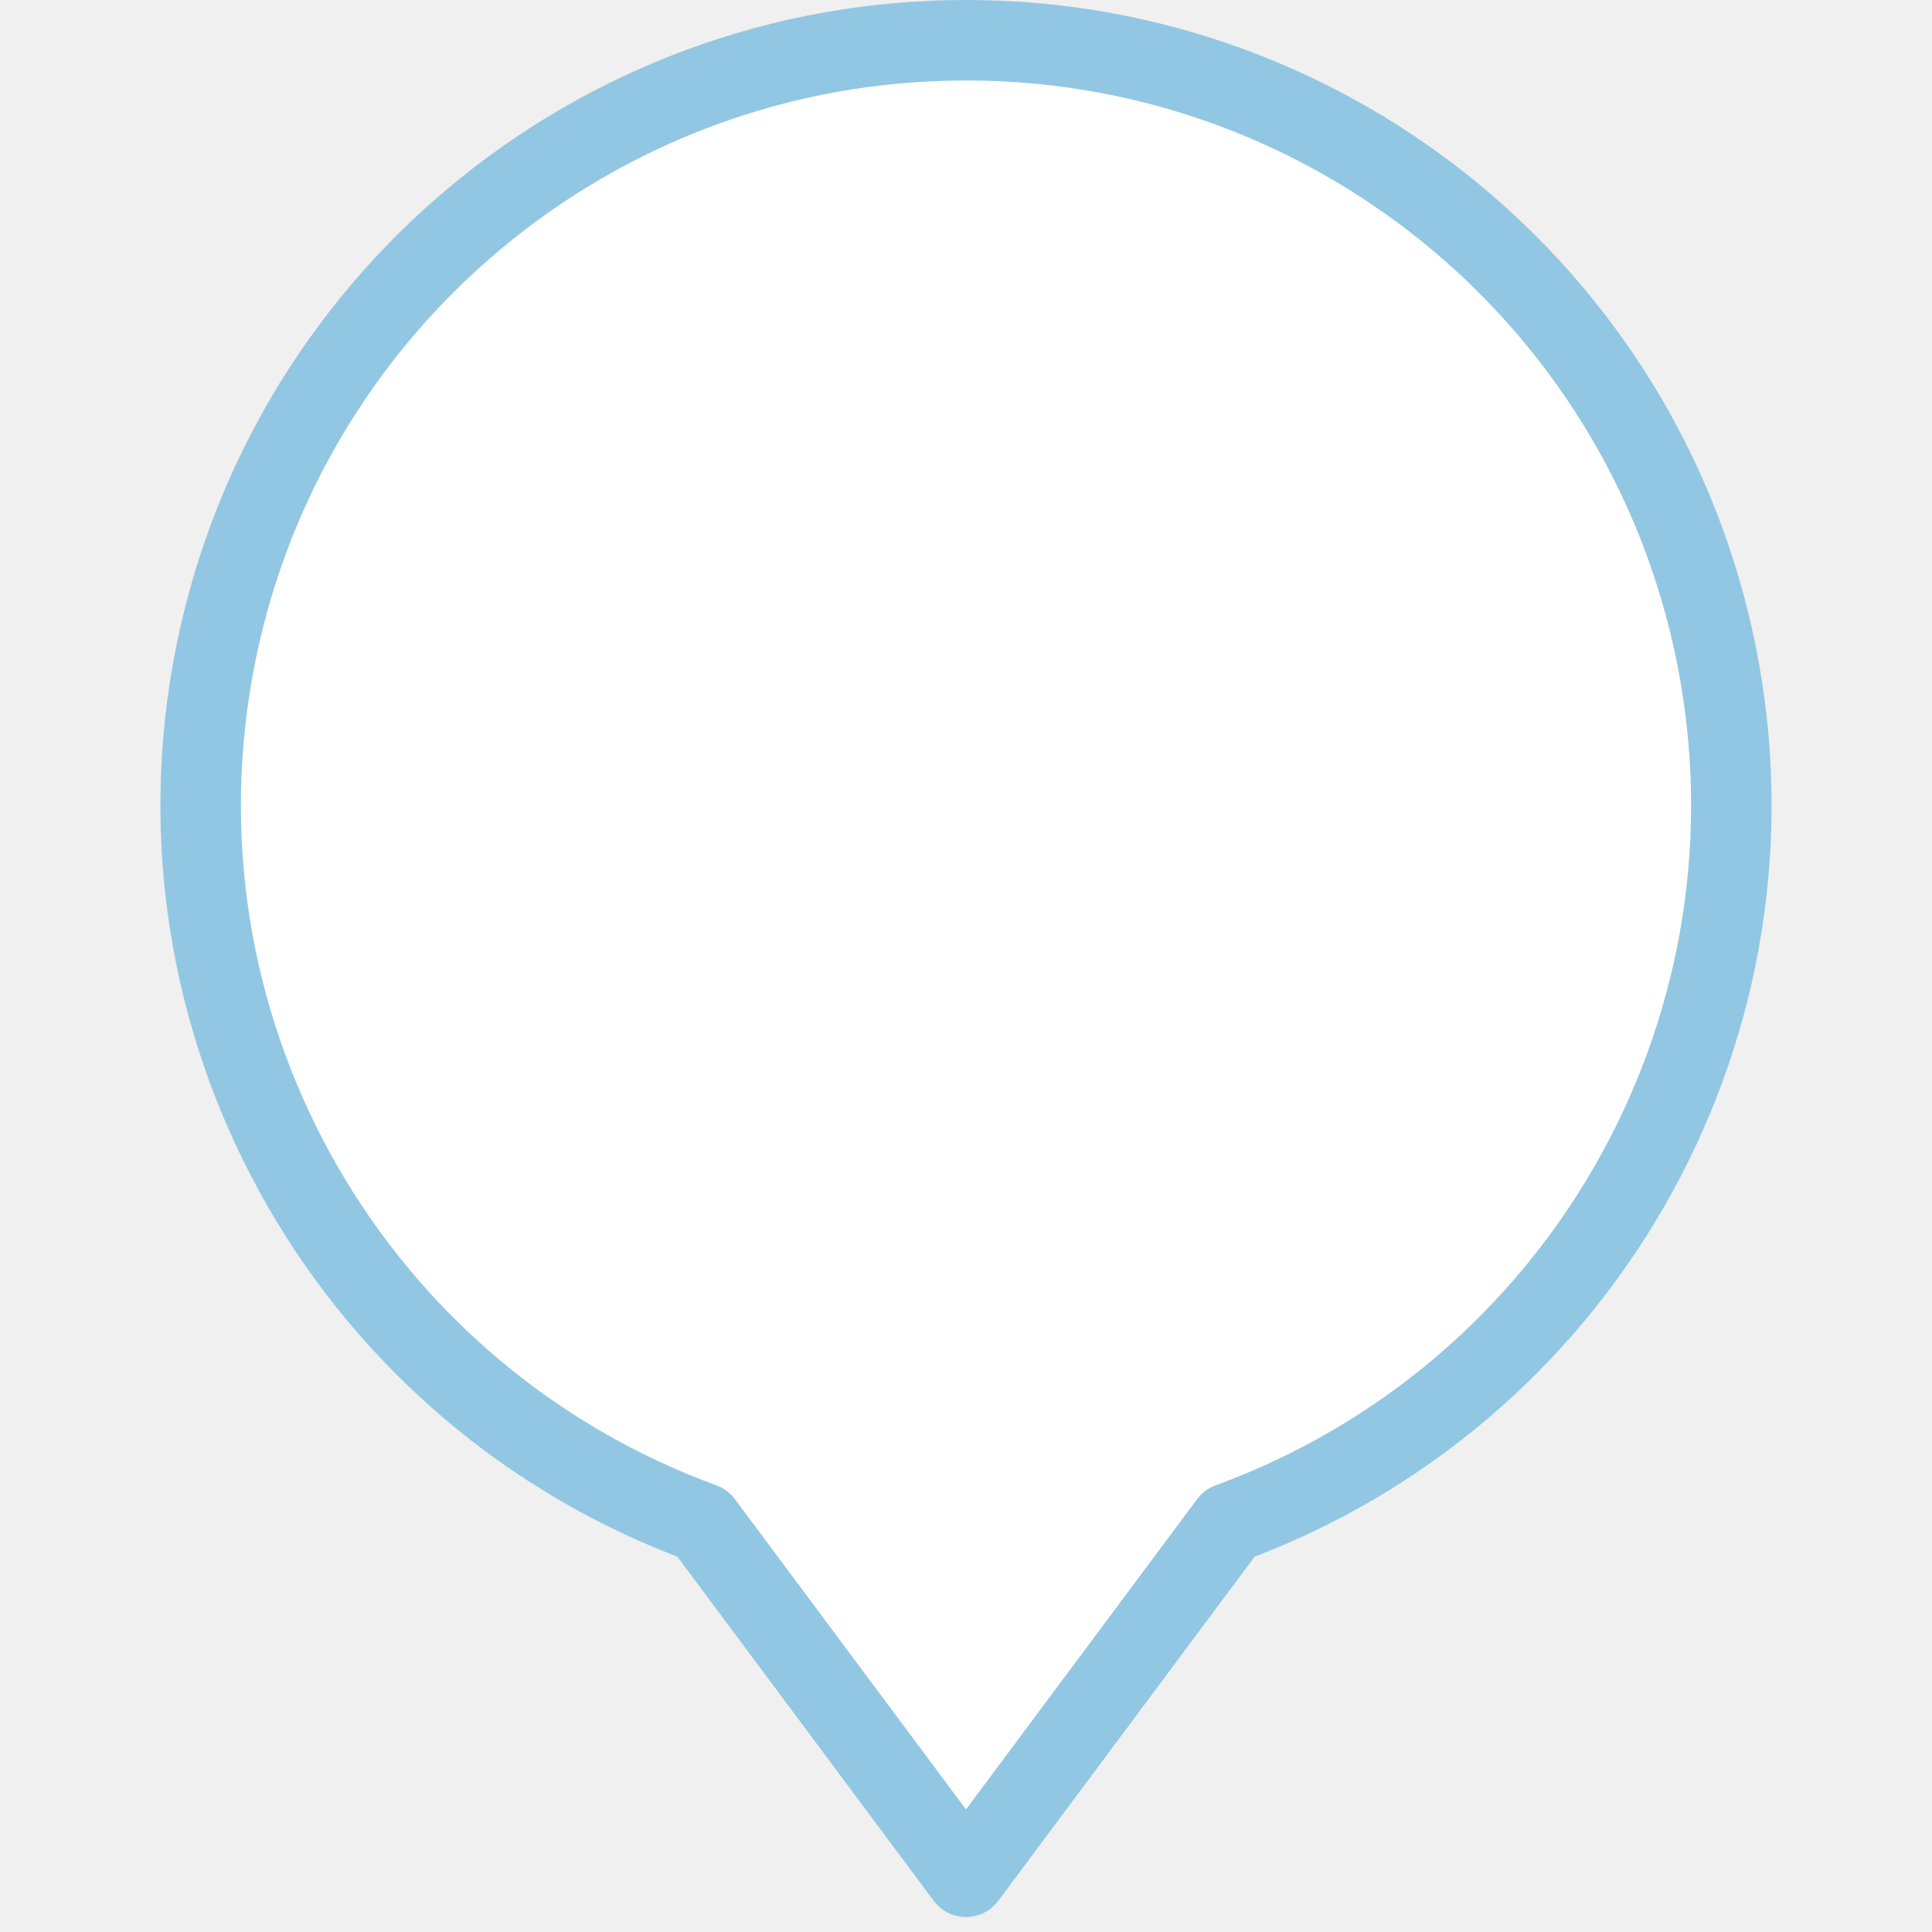
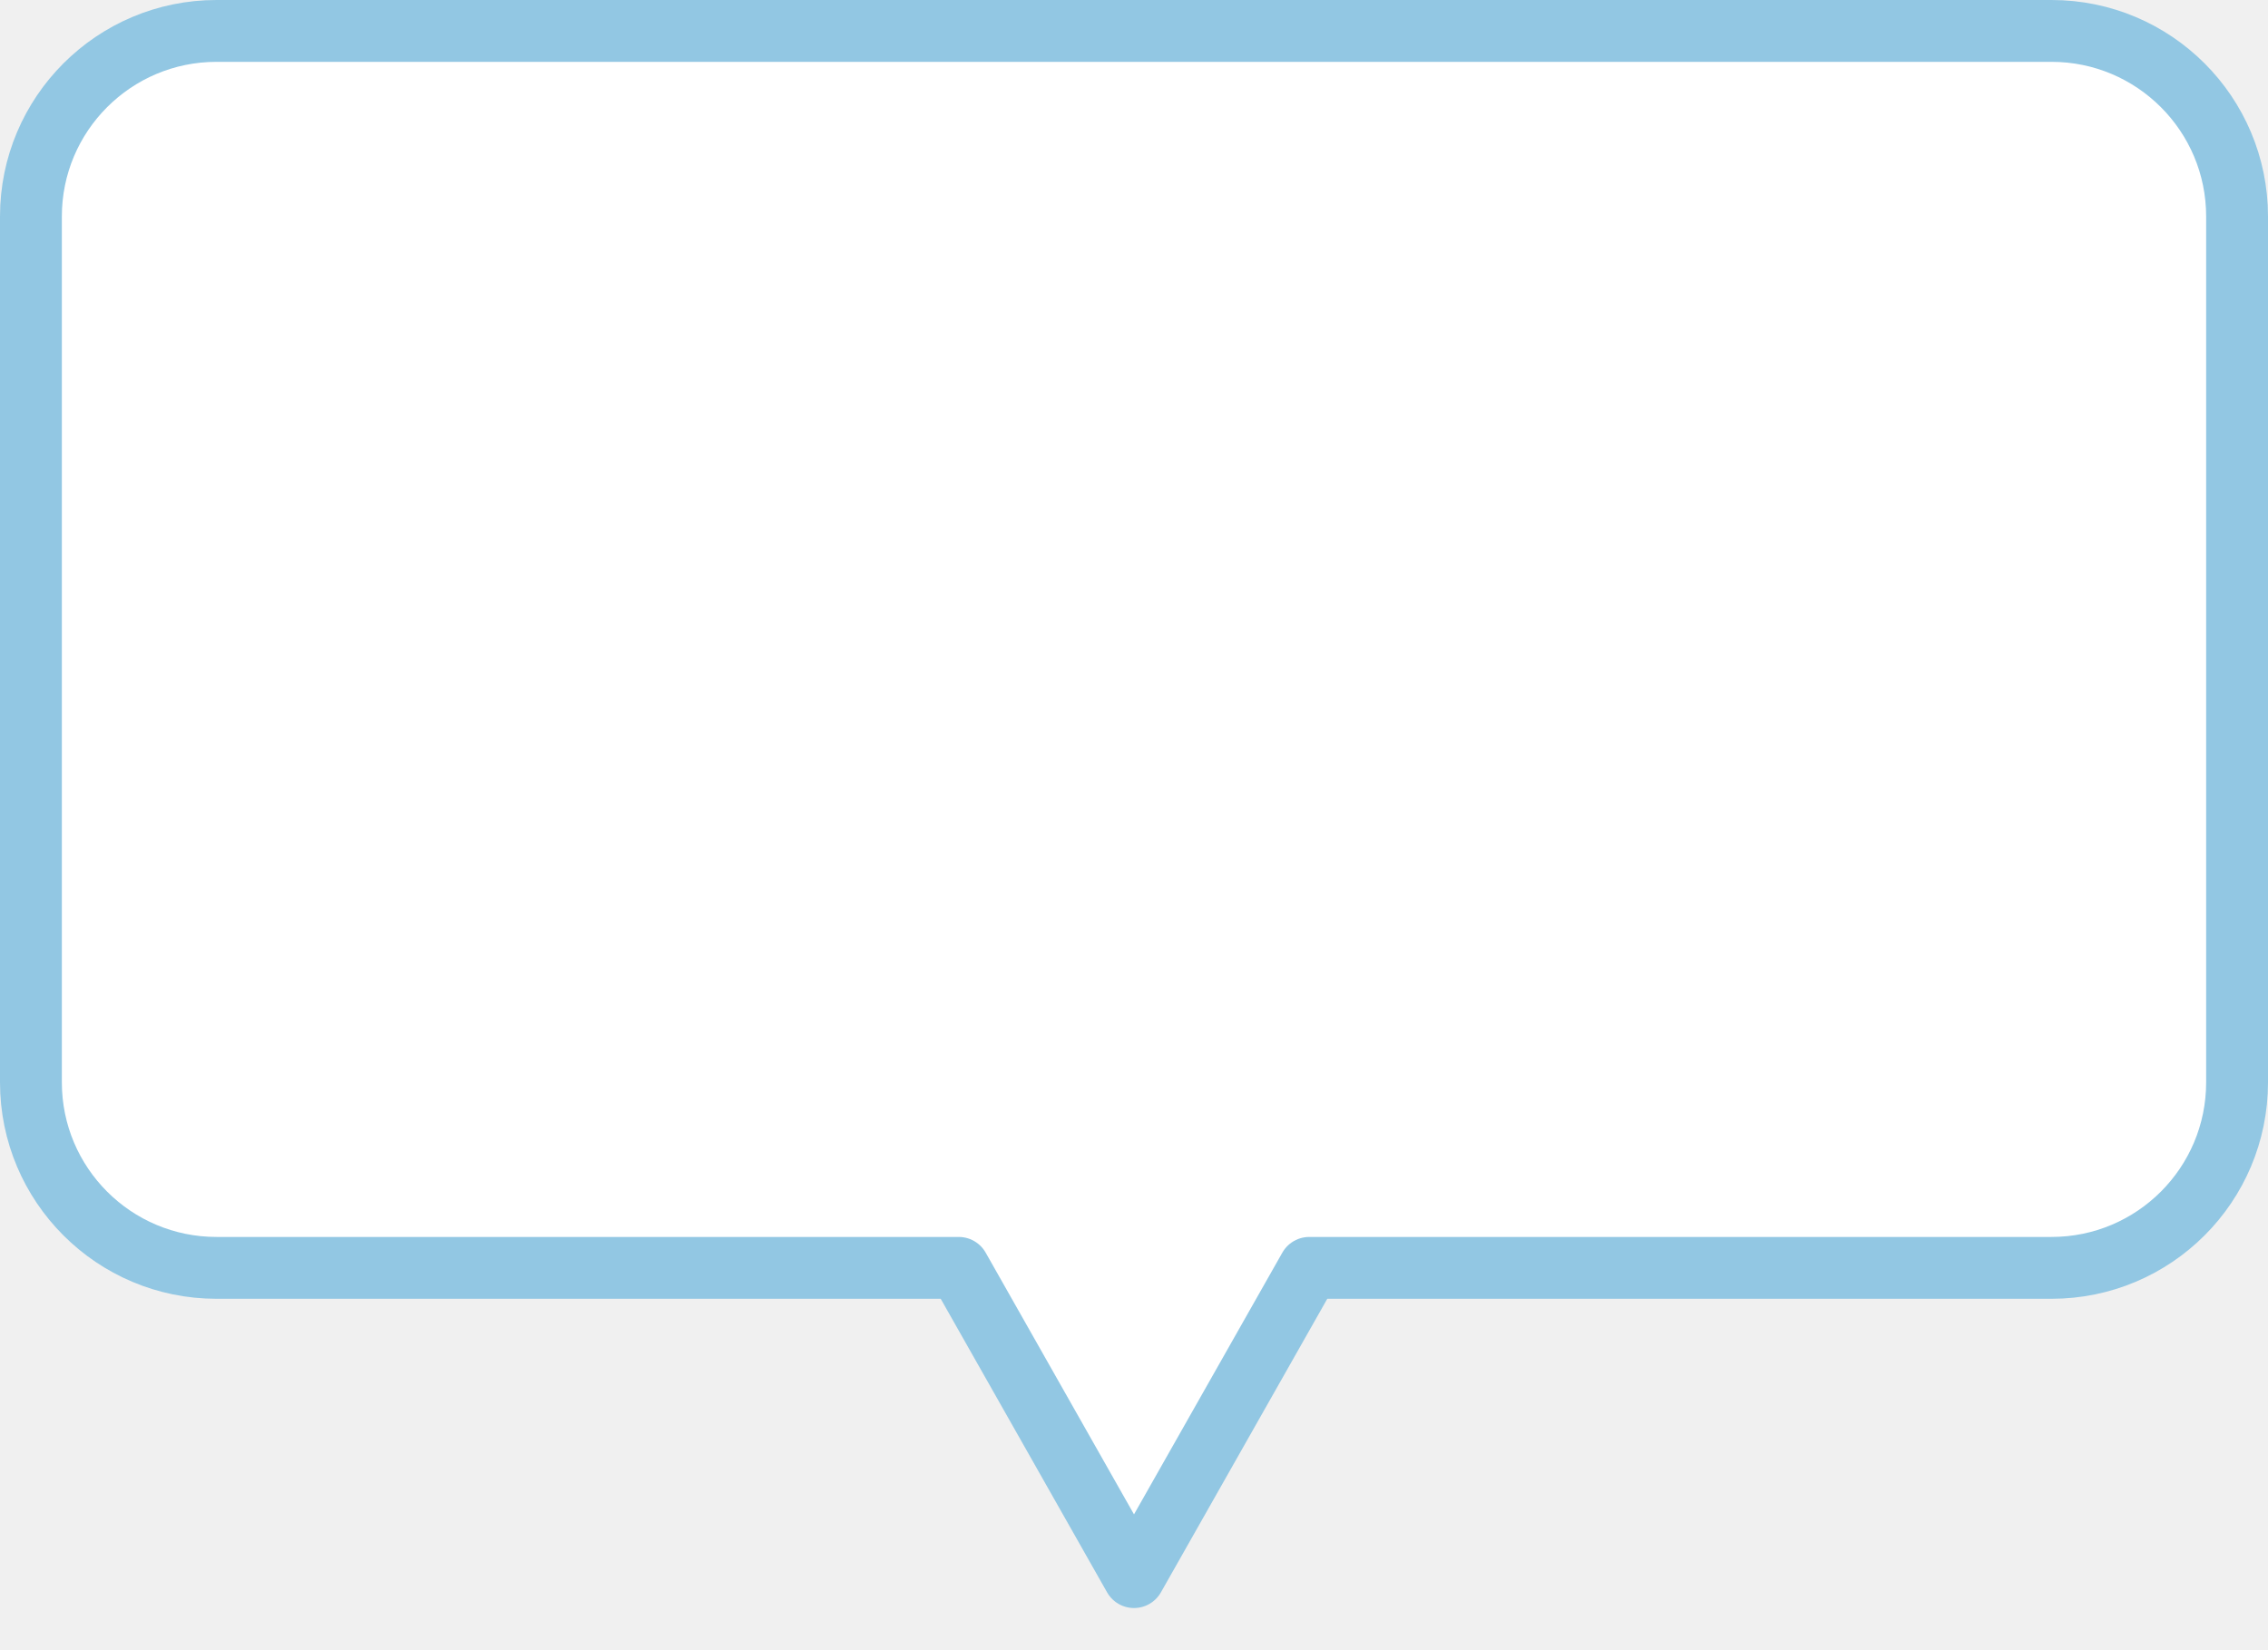
- <svg xmlns="http://www.w3.org/2000/svg" viewBox="0 0 512 512">
-   <path d="M256 10.667 A202.667 202.667 0 0 1 325.81 403.65 L256 497.37 L186.19 403.65 A202.667 202.667 0 0 1 256 10.667 Z" fill="#ffffff" stroke="#92c7e3" stroke-width="21.333" stroke-linejoin="round" />
+ <svg xmlns="http://www.w3.org/2000/svg" viewBox="0 0 440 320">
+   <path d="M42 6 H398 A36 36 0 0 1 434 42 V210 A36 36 0 0 1 398 246 H254 L220 306 L186 246 H42 A36 36 0 0 1 6 210 V42 A36 36 0 0 1 42 6 Z" fill="#ffffff" stroke="#92c7e3" stroke-width="12" stroke-linejoin="round" />
</svg>
